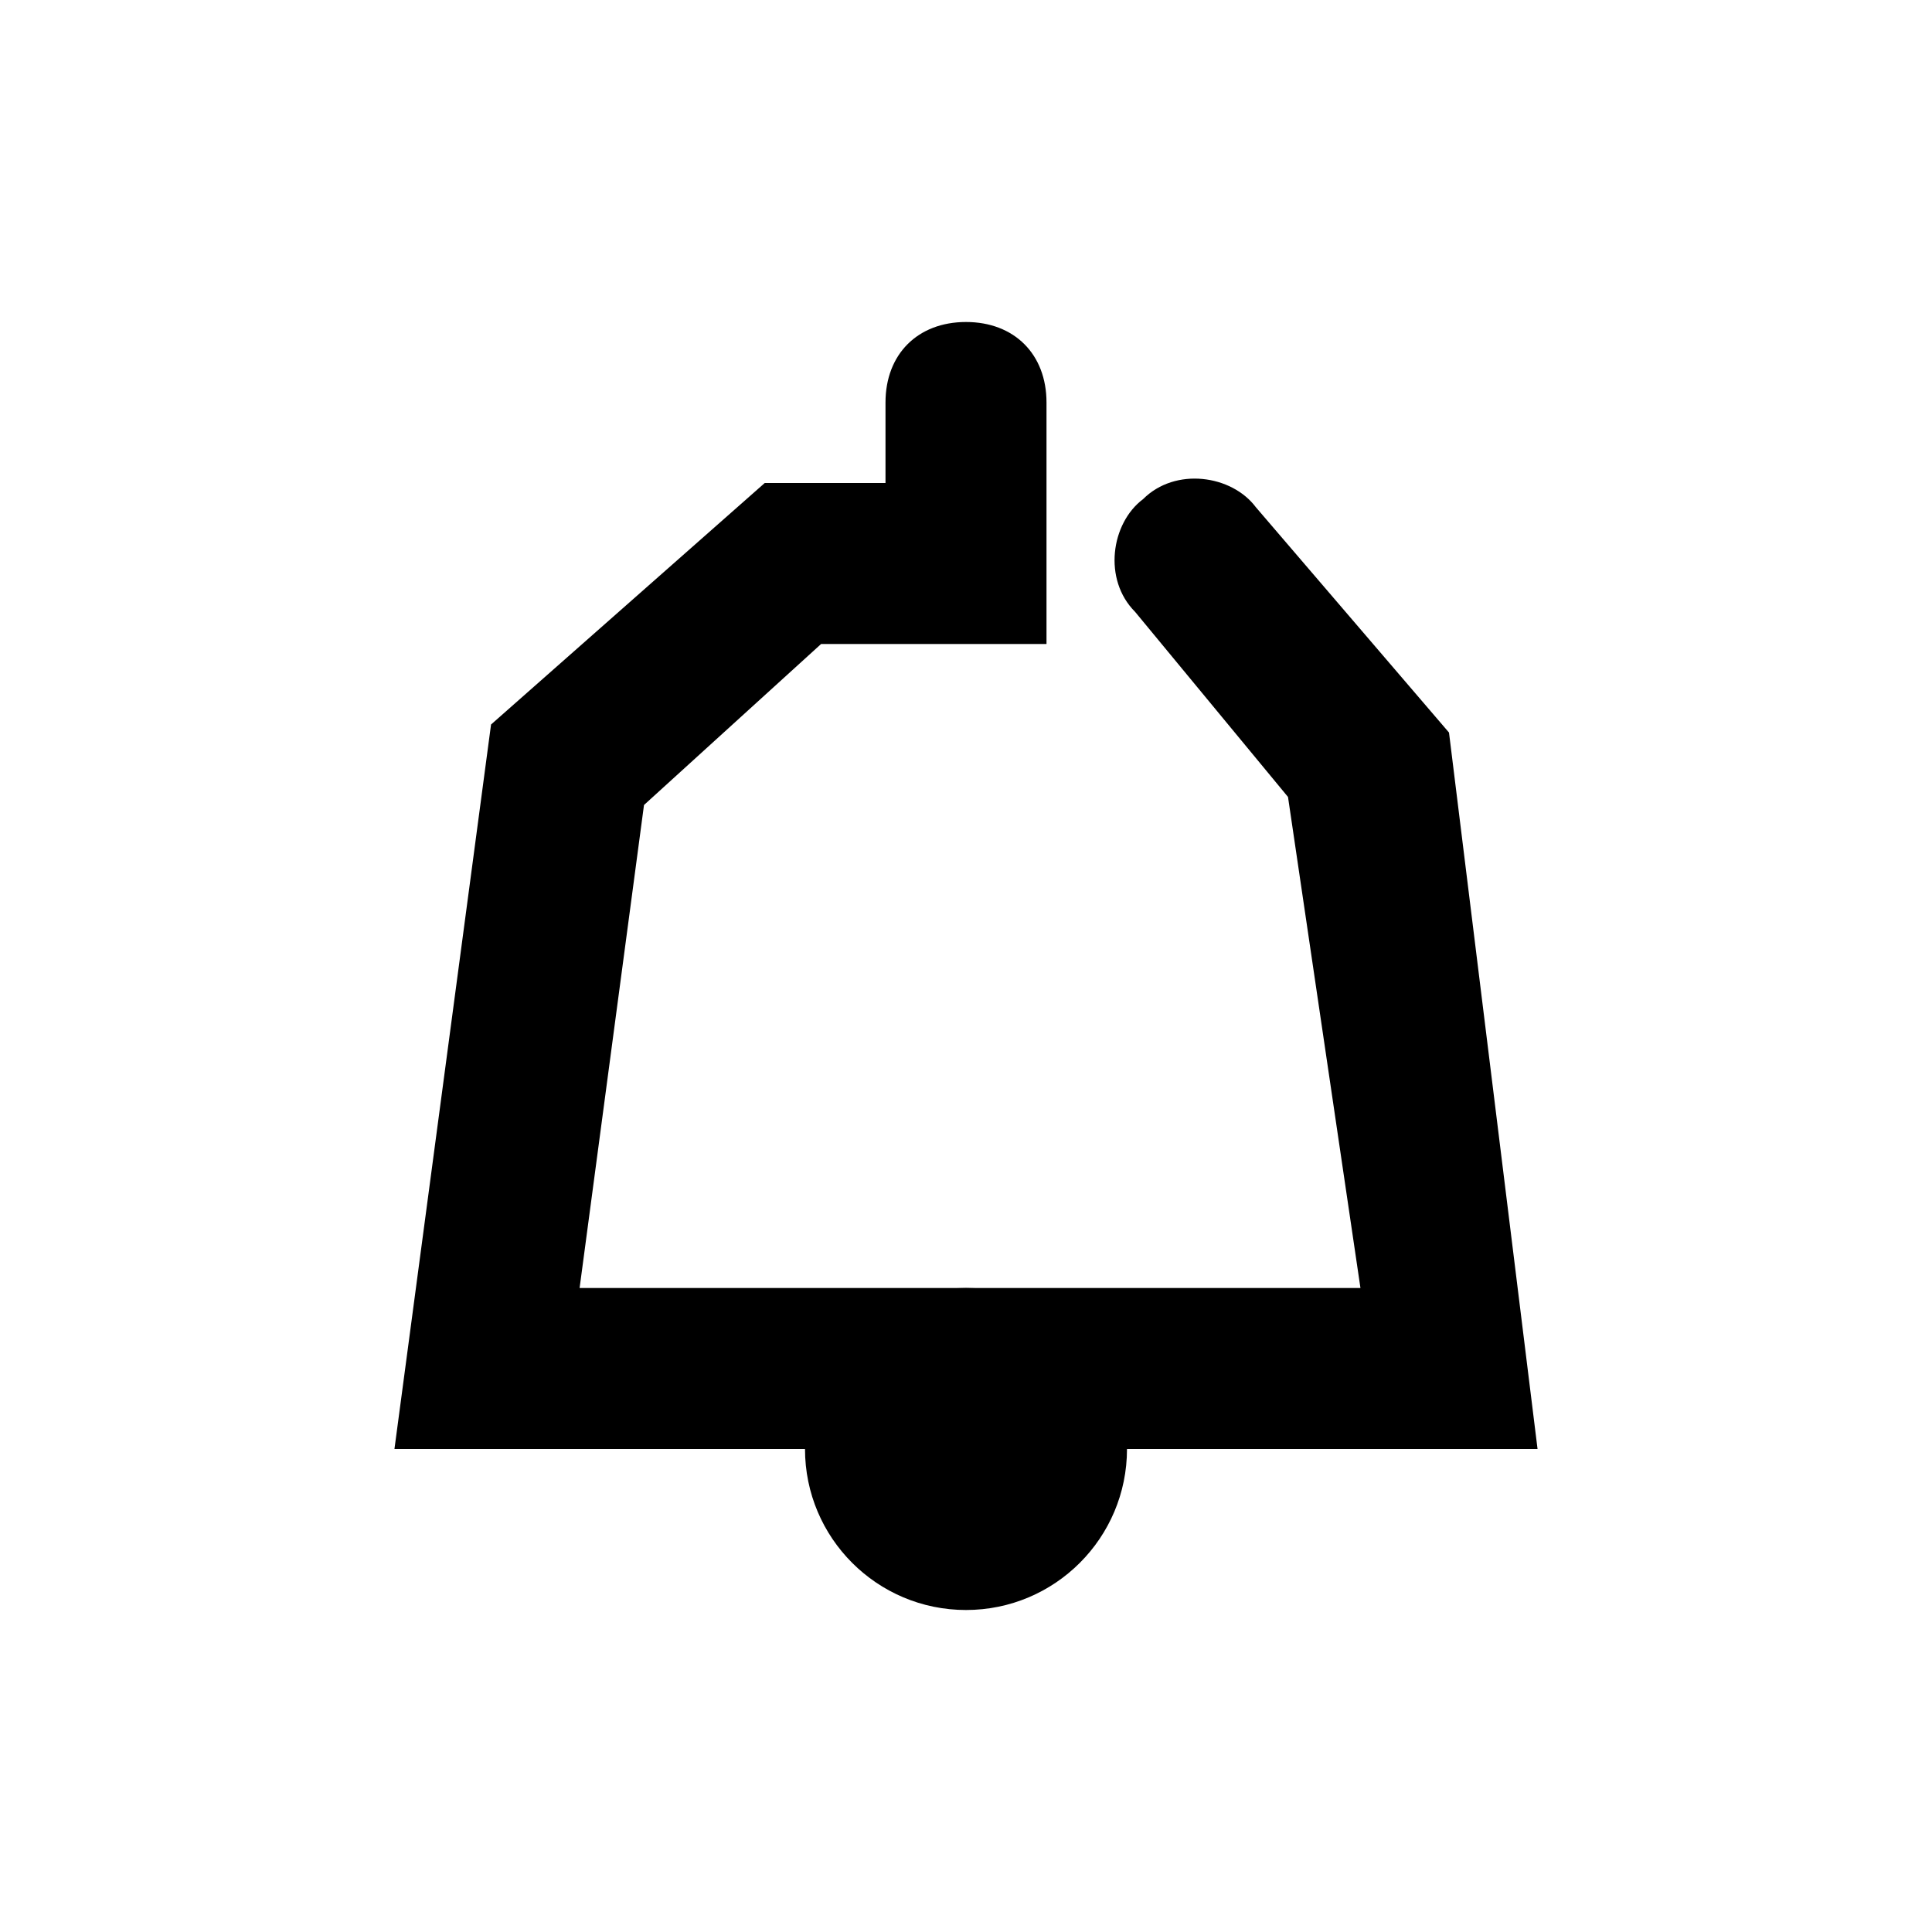
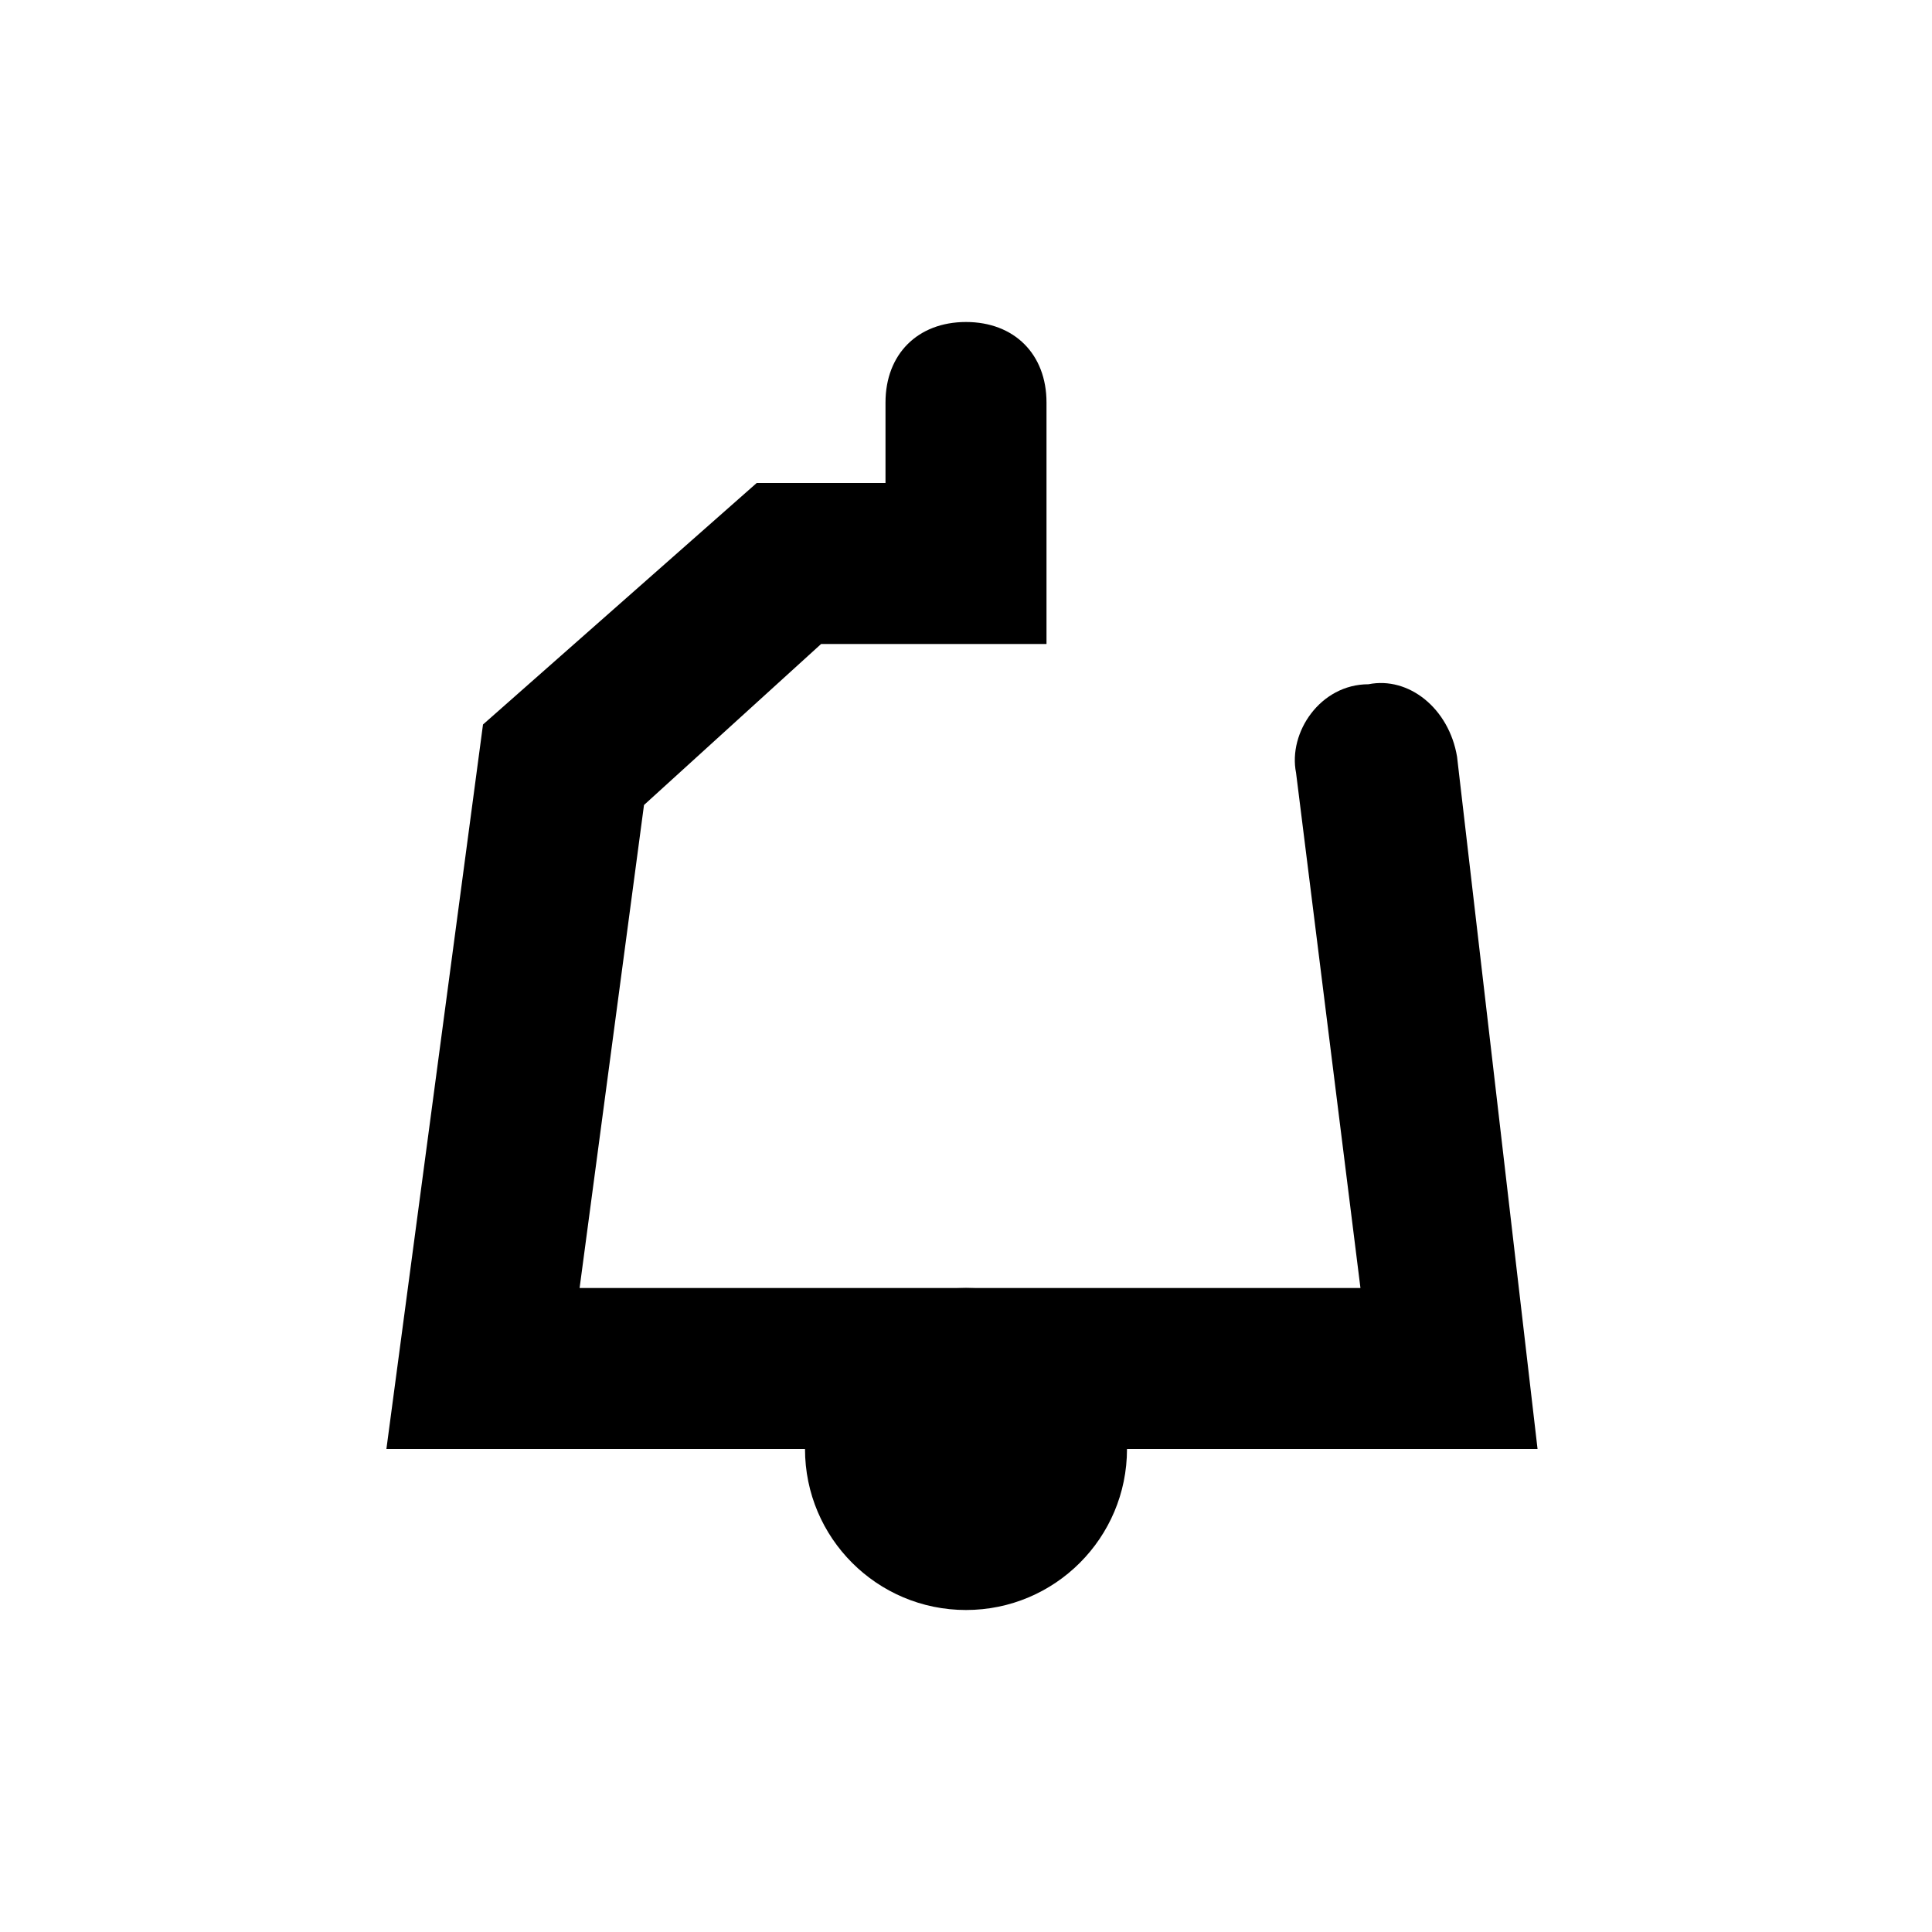
- <svg xmlns="http://www.w3.org/2000/svg" version="1.1" id="Layer_1" x="0px" y="0px" viewBox="0 0 24 24" style="enable-background:new 0 0 24 24;" xml:space="preserve">
-   <g id="XMLID_70_">
-     <path id="XMLID_122_" d="M19.1,18H4.9l1.2-9l3.4-3H11V5c0-0.6,0.4-1,1-1s1,0.4,1,1v3h-2.8l-2.2,2l-0.8,6h9.7L16,9.9l-1.9-2.3   c-0.4-0.4-0.3-1.1,0.1-1.4c0.4-0.4,1.1-0.3,1.4,0.1L18,9.1L19.1,18z" />
-     <circle id="XMLID_28_" cx="12" cy="18" r="2" />
-   </g>
+ <svg xmlns="http://www.w3.org/2000/svg" version="1.1" id="Layer_1" x="0px" y="0px" viewBox="-467 269 24 24" style="enable-background:new -467 269 24 24;" xml:space="preserve">
+   <path d="M-447.9,287h-14.3l1.2-9l3.4-3h1.6v-1c0-0.6,0.4-1,1-1s1,0.4,1,1v3h-2.8l-2.2,2l-0.8,6h9.7l-0.8-6.4  c-0.1-0.5,0.3-1.1,0.9-1.1c0.5-0.1,1,0.3,1.1,0.9L-447.9,287z" />
+   <circle id="XMLID_3_" cx="-455" cy="287" r="2" />
</svg>
